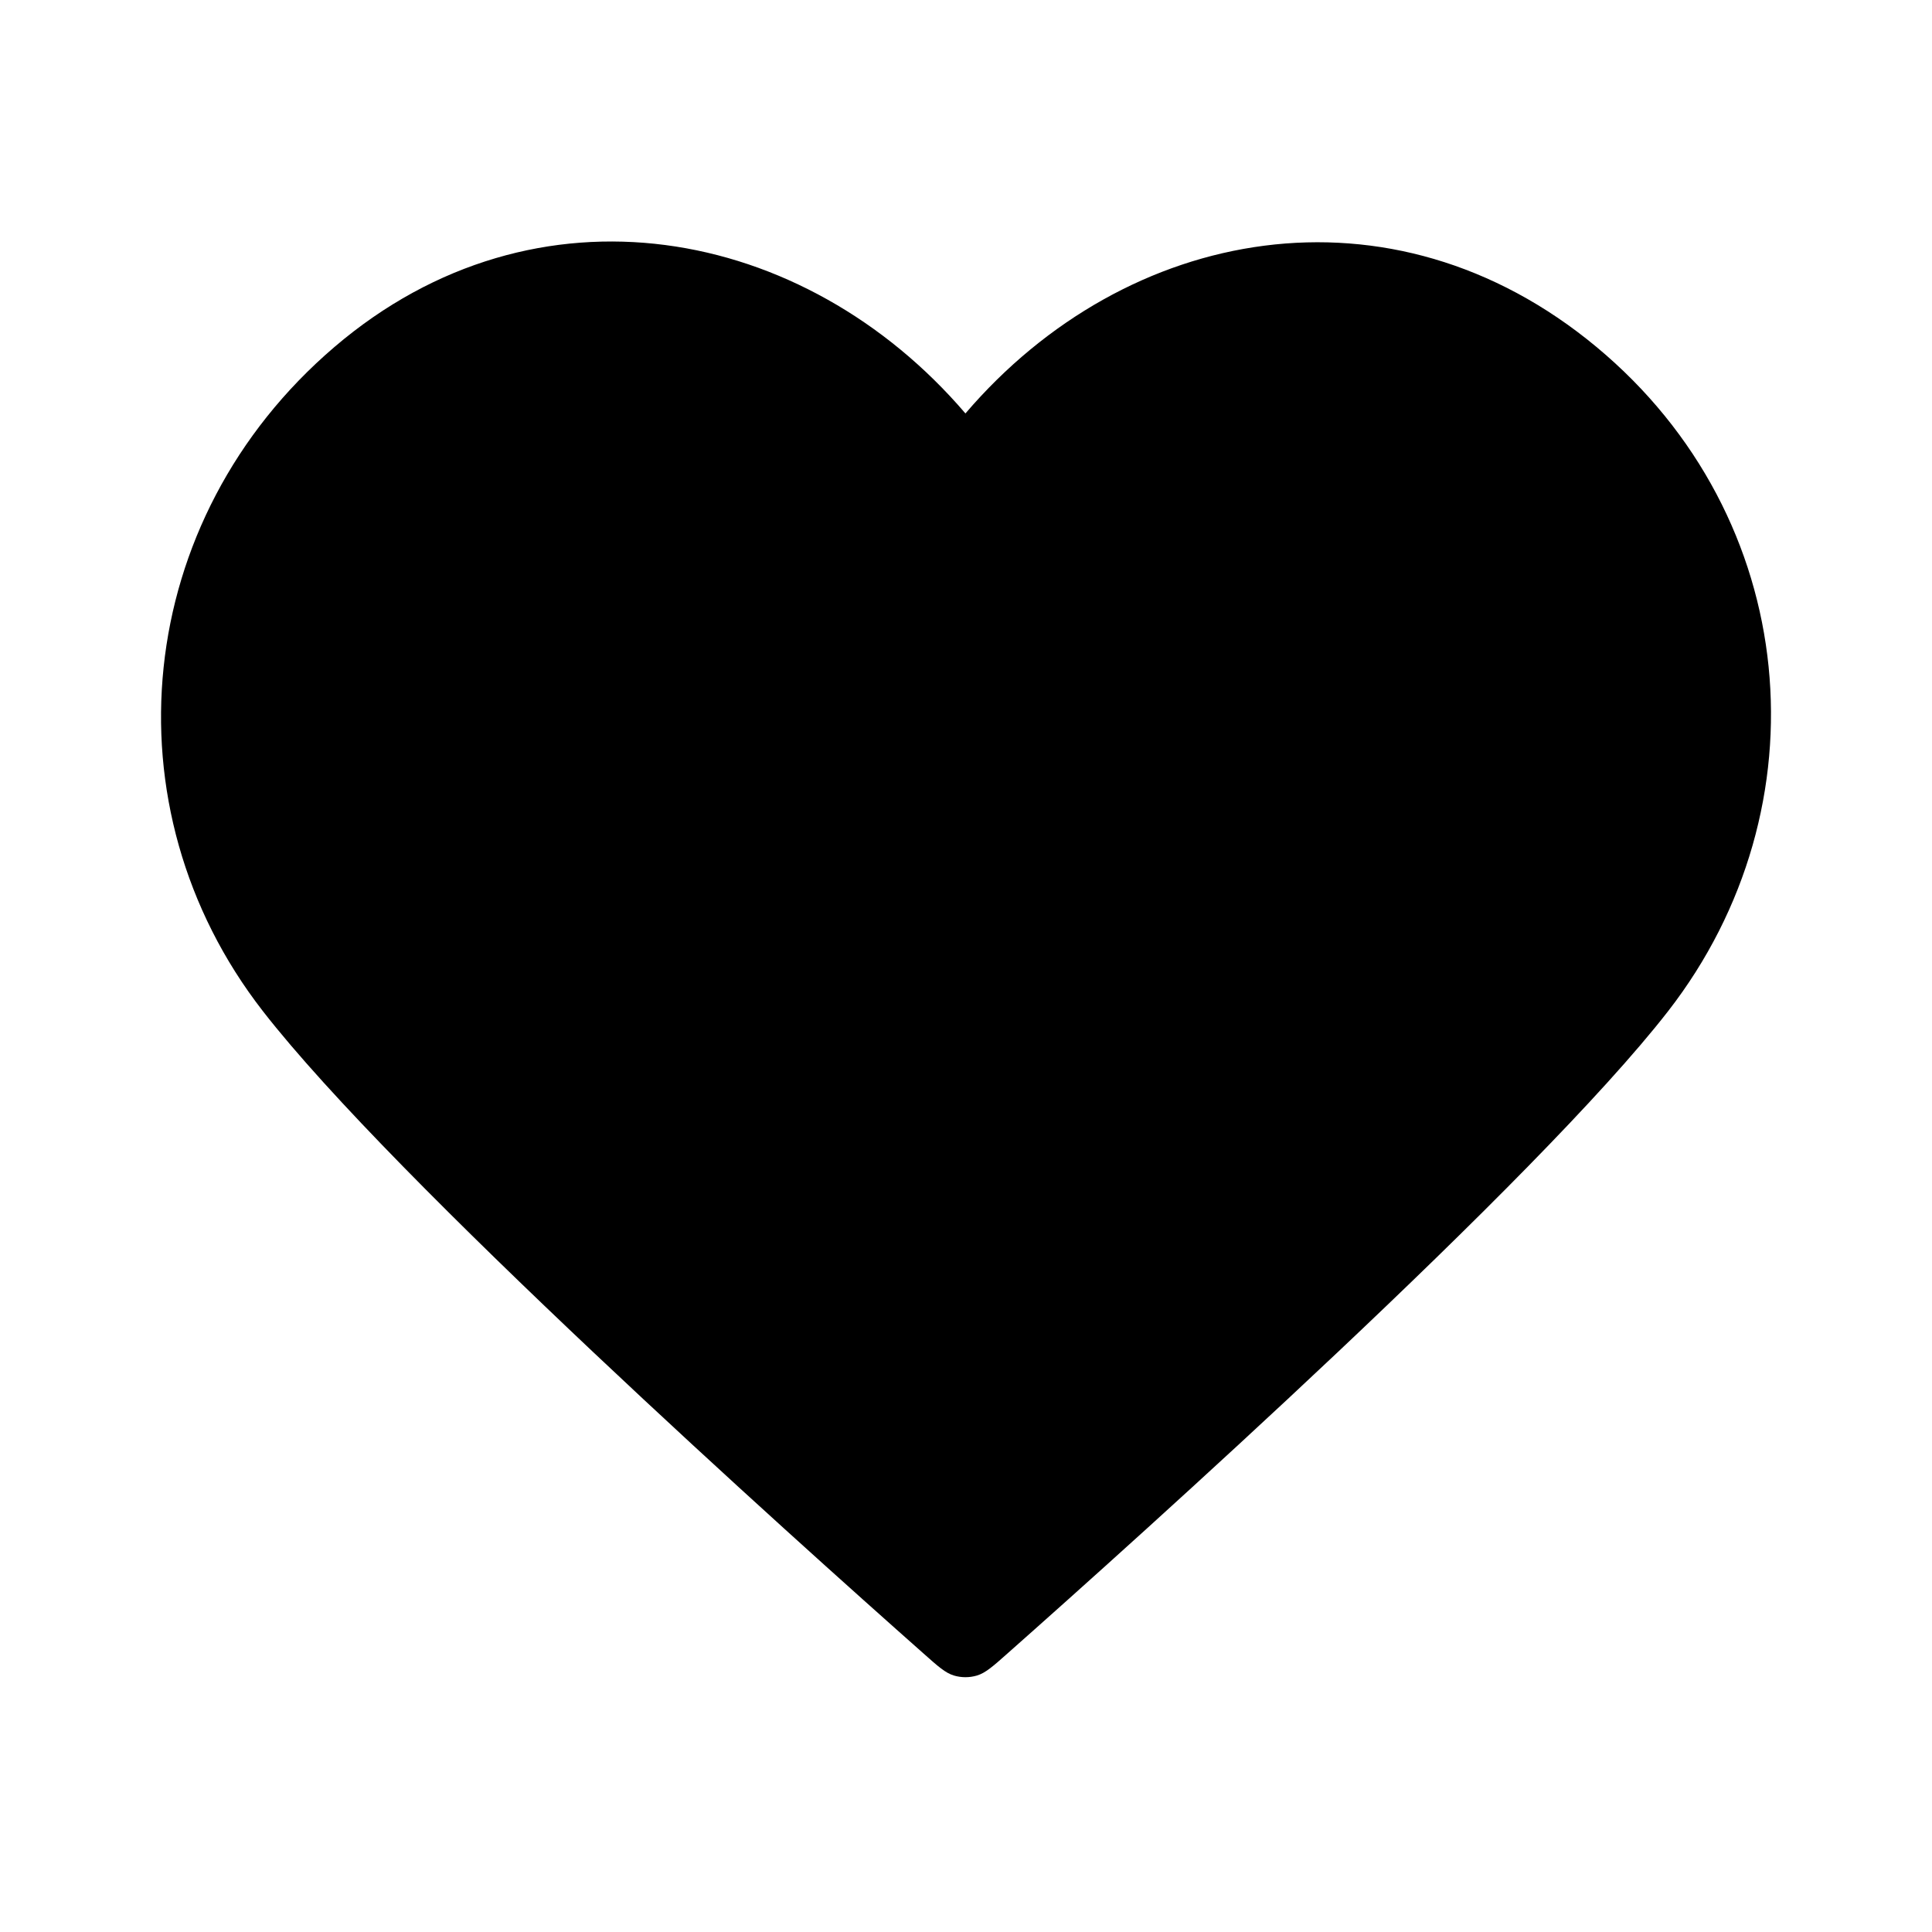
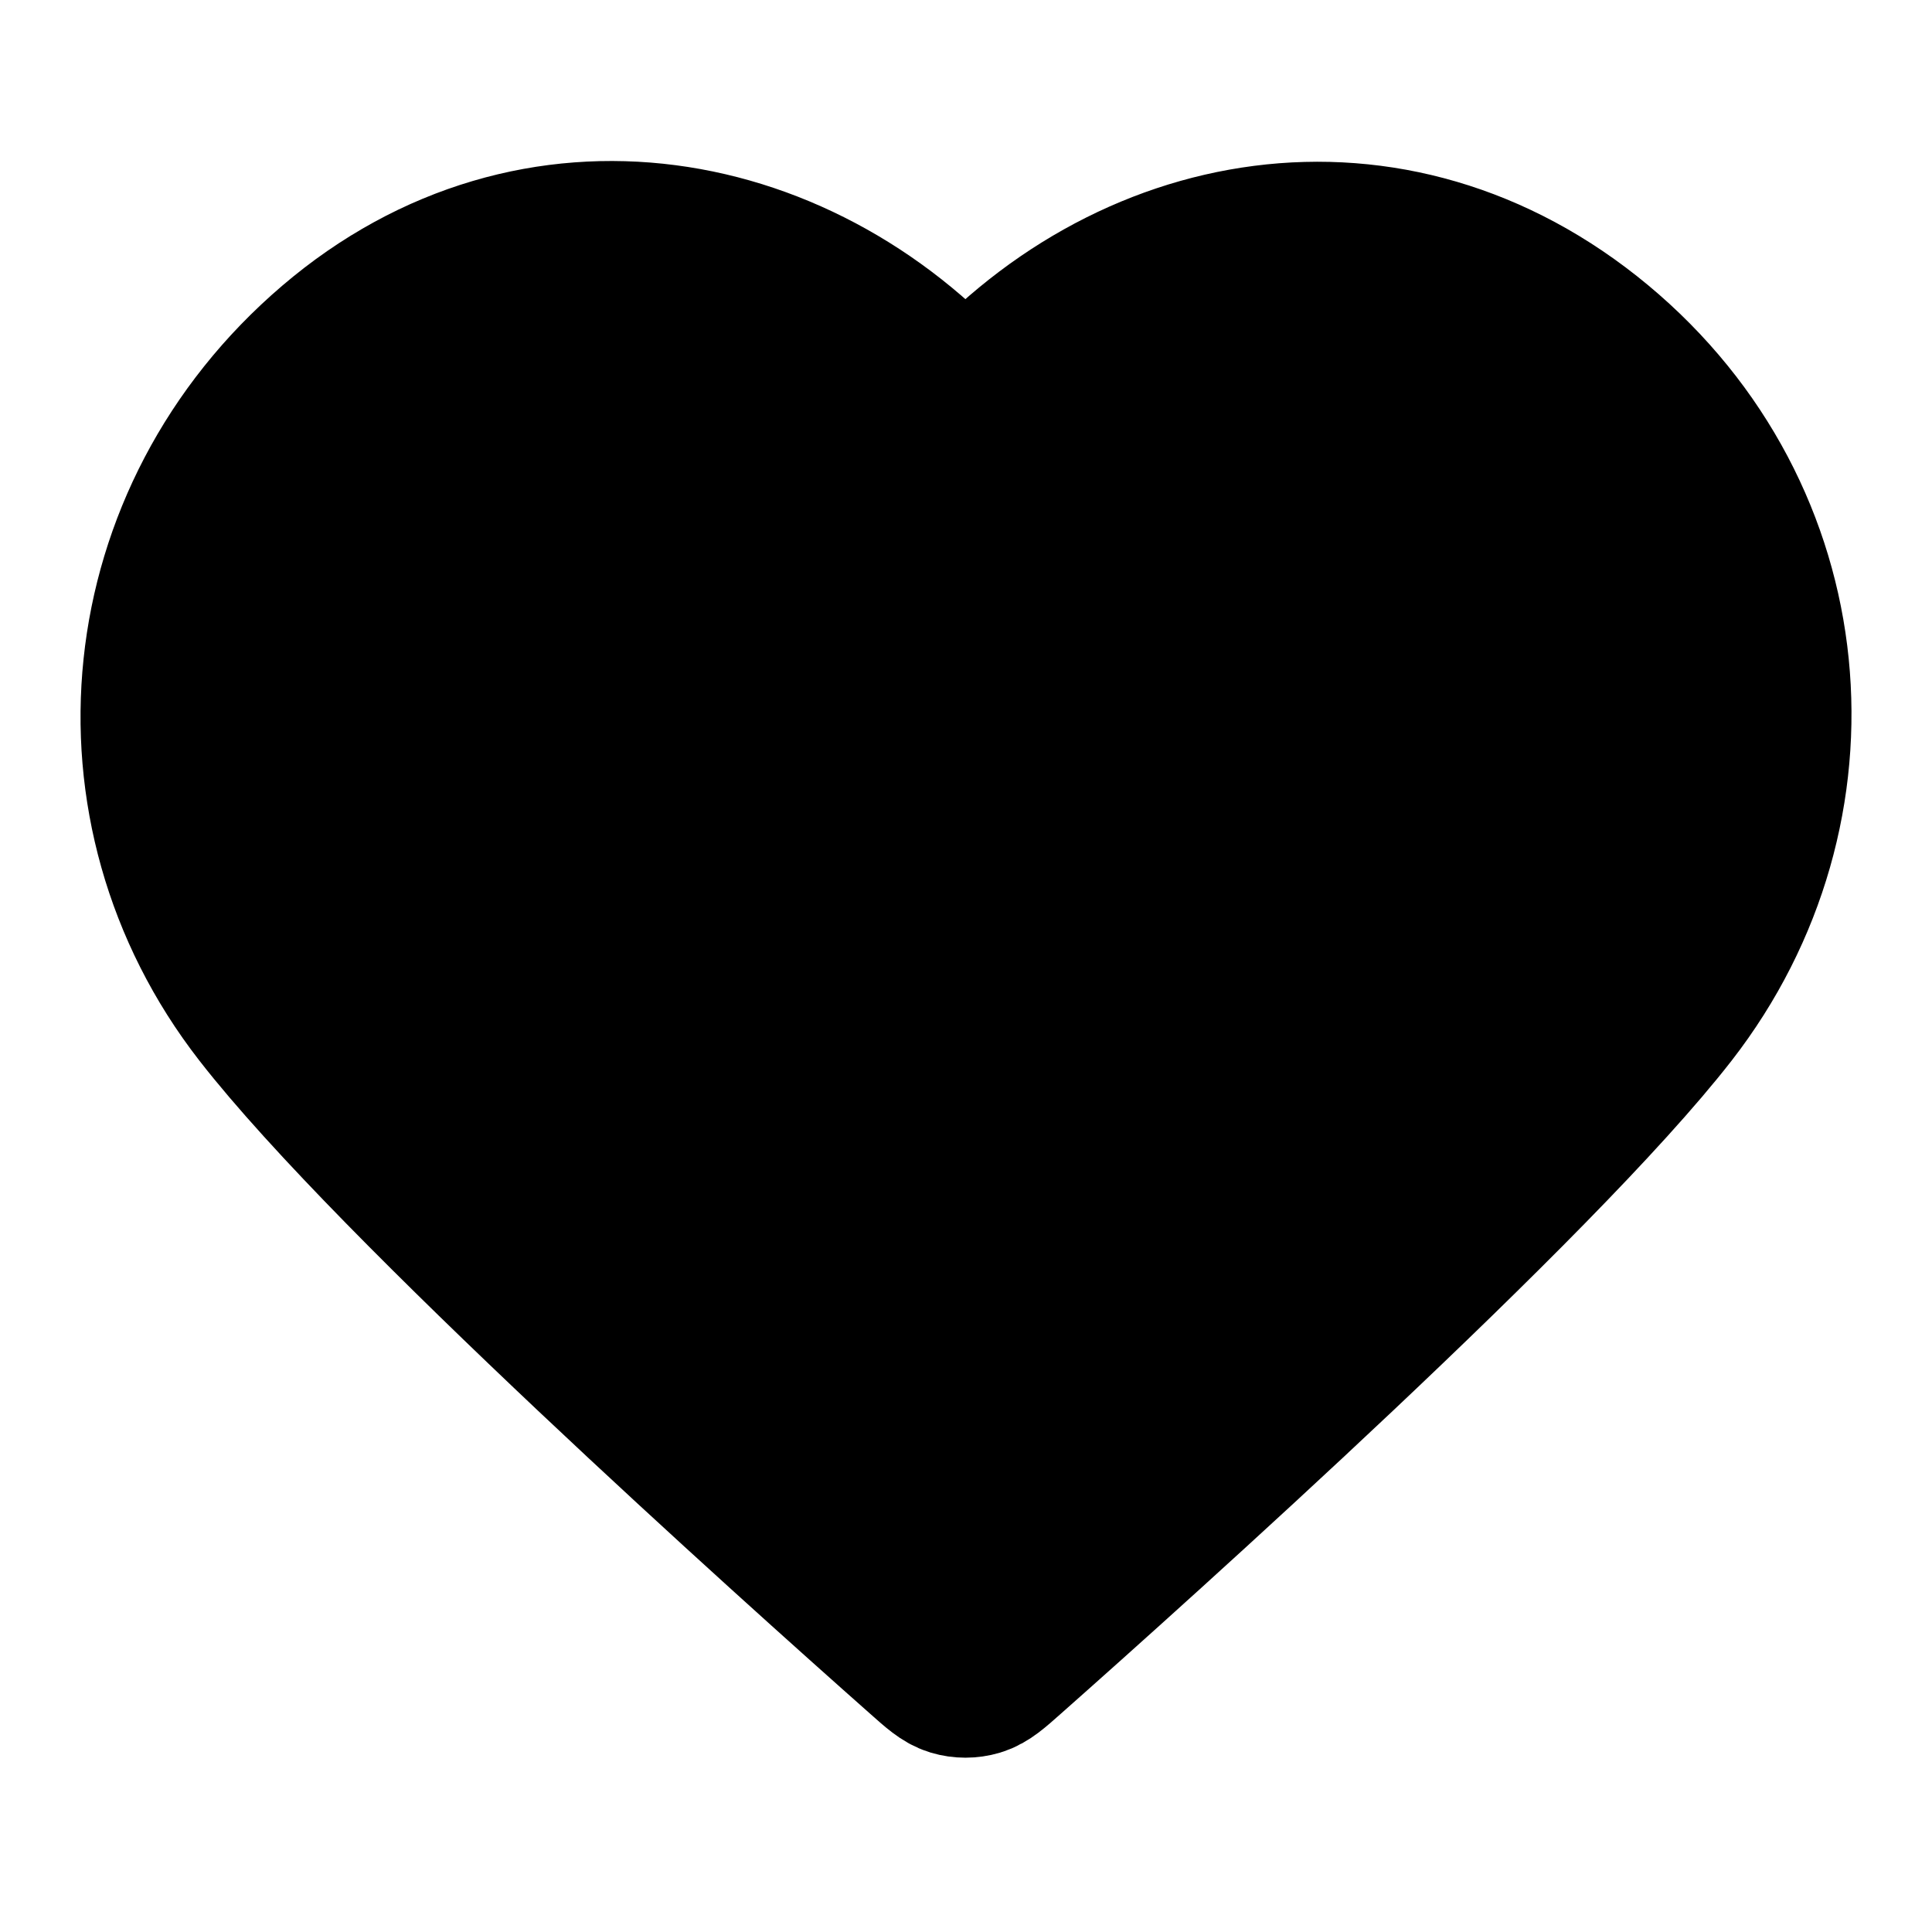
<svg xmlns="http://www.w3.org/2000/svg" viewBox="0 0 24 24" width="24" height="24" fill="none" stroke="black" stroke-width="2" stroke-linecap="round" stroke-linejoin="round">
-   <path clip-rule="evenodd" d="M11.993 5.136c-2-2.338-5.333-2.966-7.838-.826s-2.858 5.719-.89 8.25c1.635 2.105 6.585 6.544 8.207 7.98.182.162.272.242.378.274a.504.504 0 0 0 .286 0c.106-.032.197-.112.378-.273 1.623-1.437 6.573-5.876 8.208-7.98 1.967-2.532 1.658-6.133-.89-8.251-2.549-2.118-5.84-1.512-7.839.826Z" fill="black" stroke="none" />
+   <path clip-rule="evenodd" d="M11.993 5.136c-2-2.338-5.333-2.966-7.838-.826s-2.858 5.719-.89 8.25c1.635 2.105 6.585 6.544 8.207 7.98.182.162.272.242.378.274a.504.504 0 0 0 .286 0c.106-.032.197-.112.378-.273 1.623-1.437 6.573-5.876 8.208-7.98 1.967-2.532 1.658-6.133-.89-8.251-2.549-2.118-5.84-1.512-7.839.826Z" fill="black" />
</svg>
